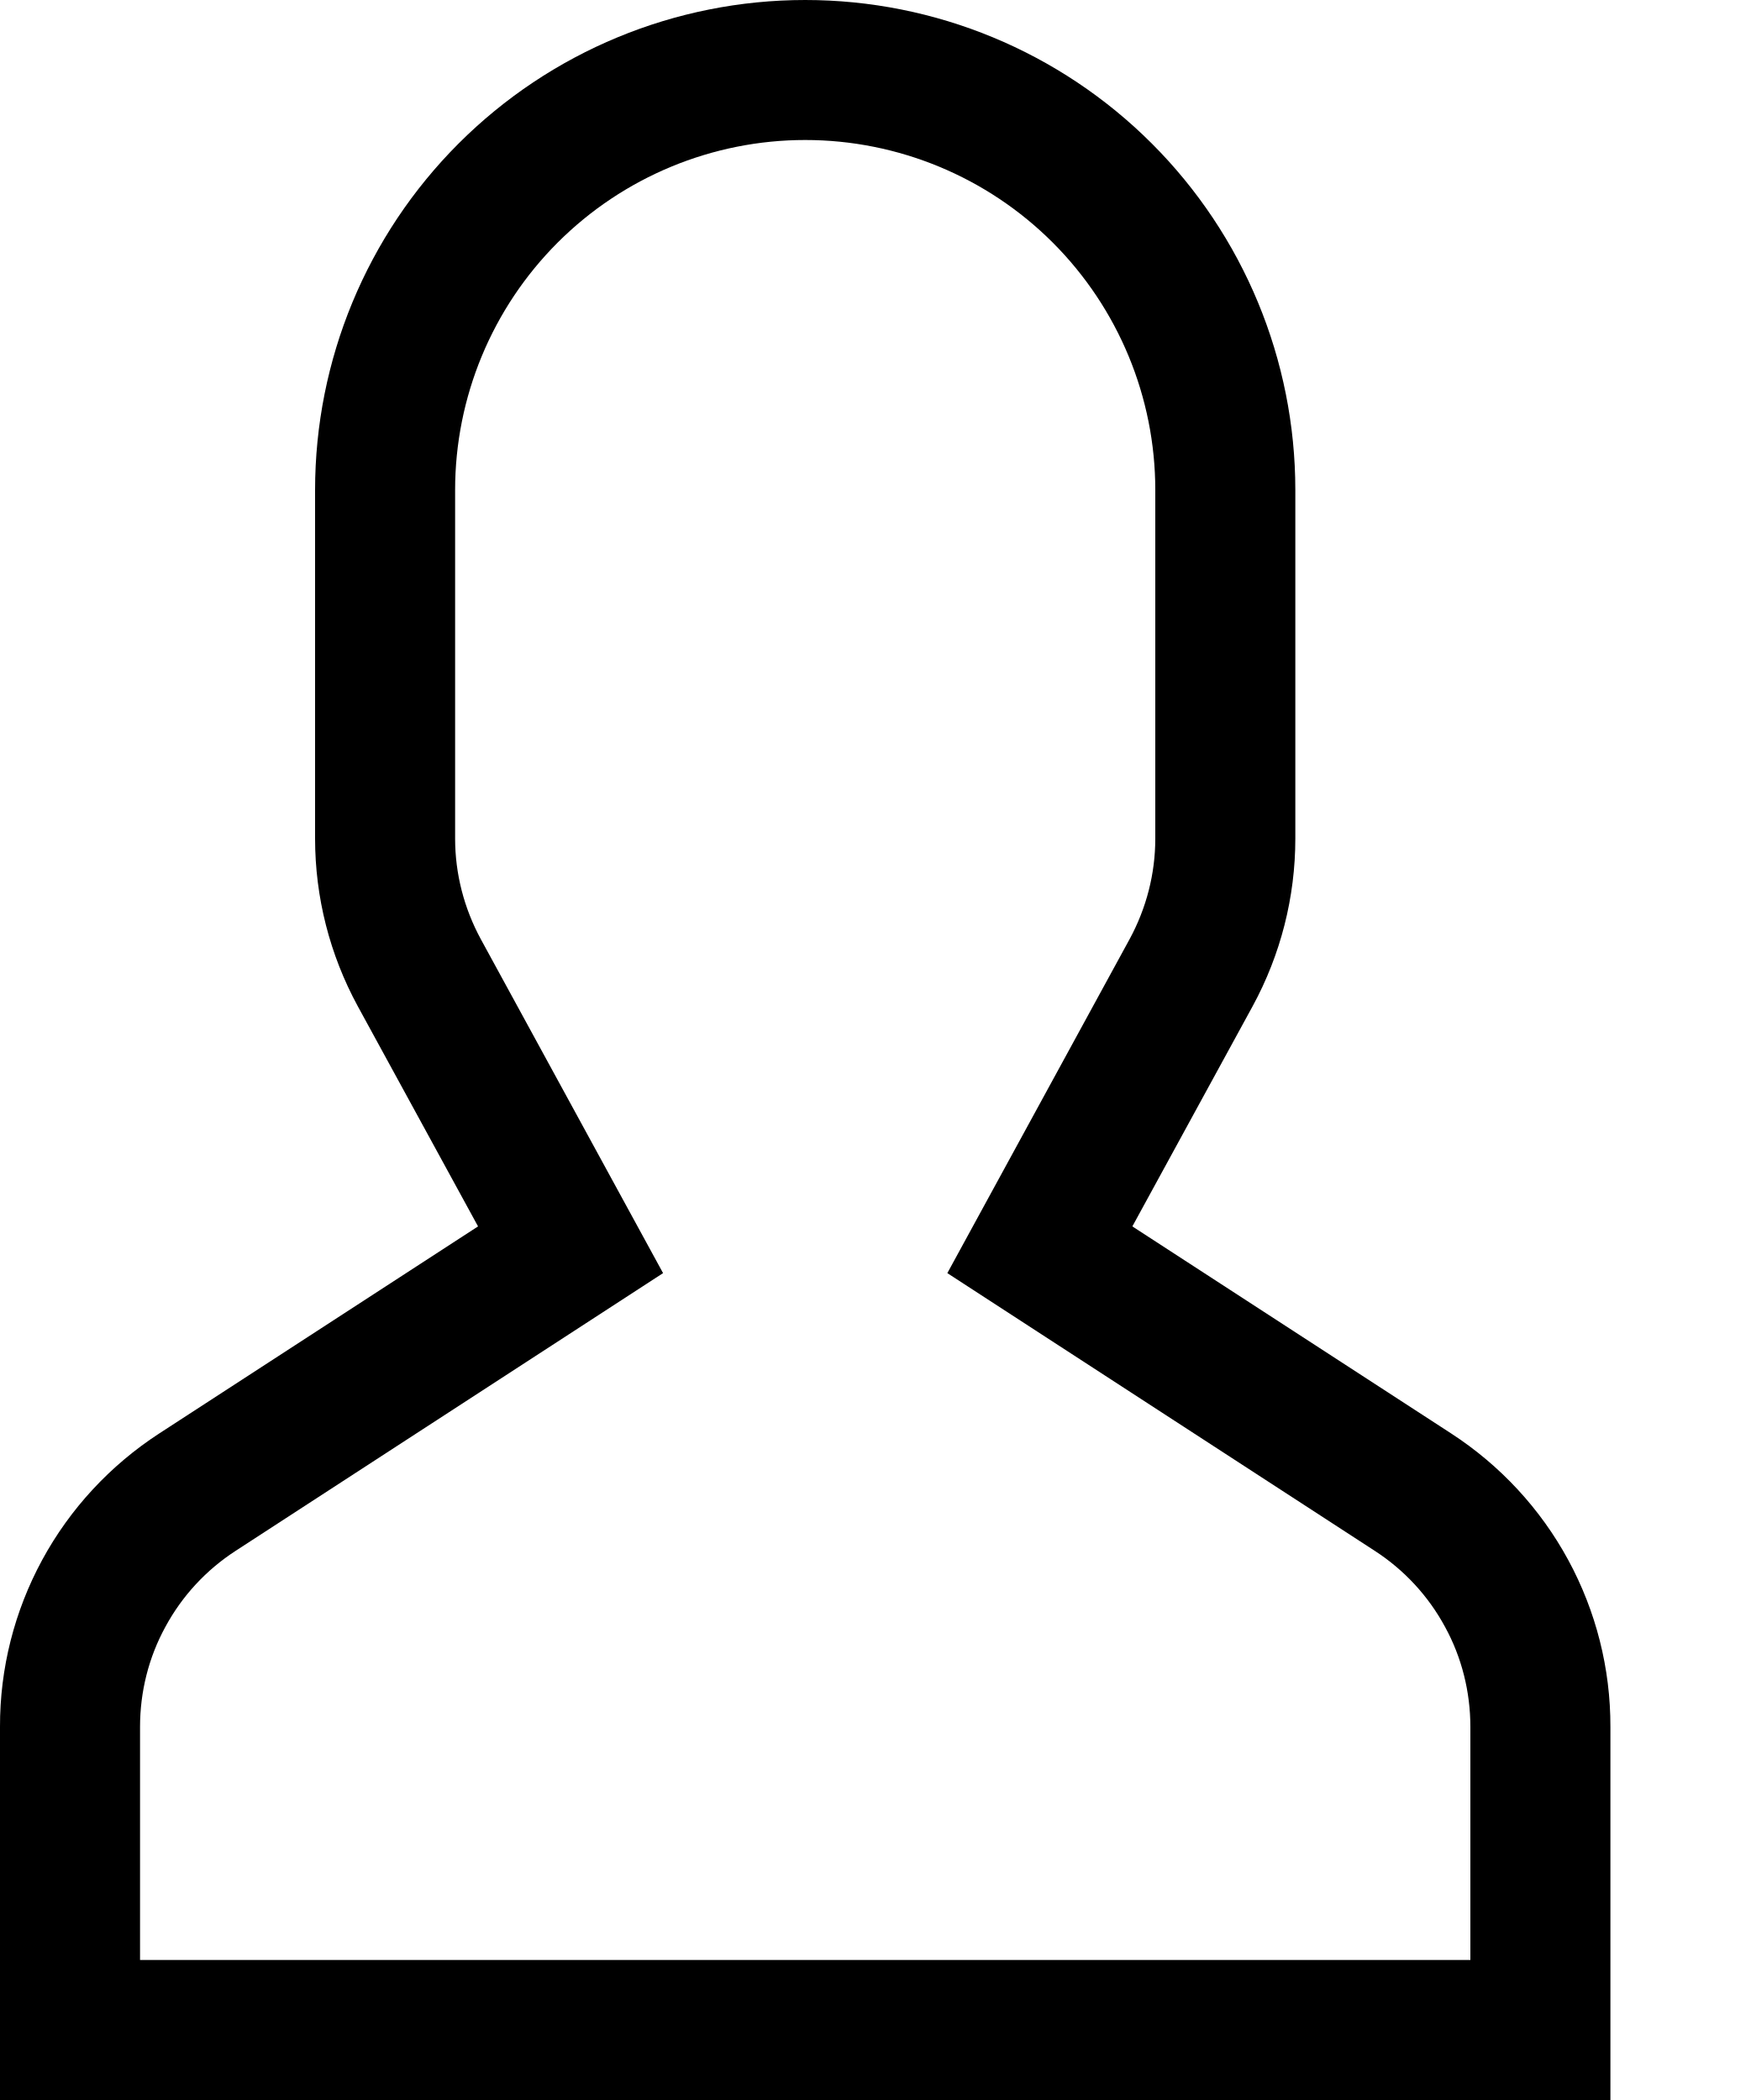
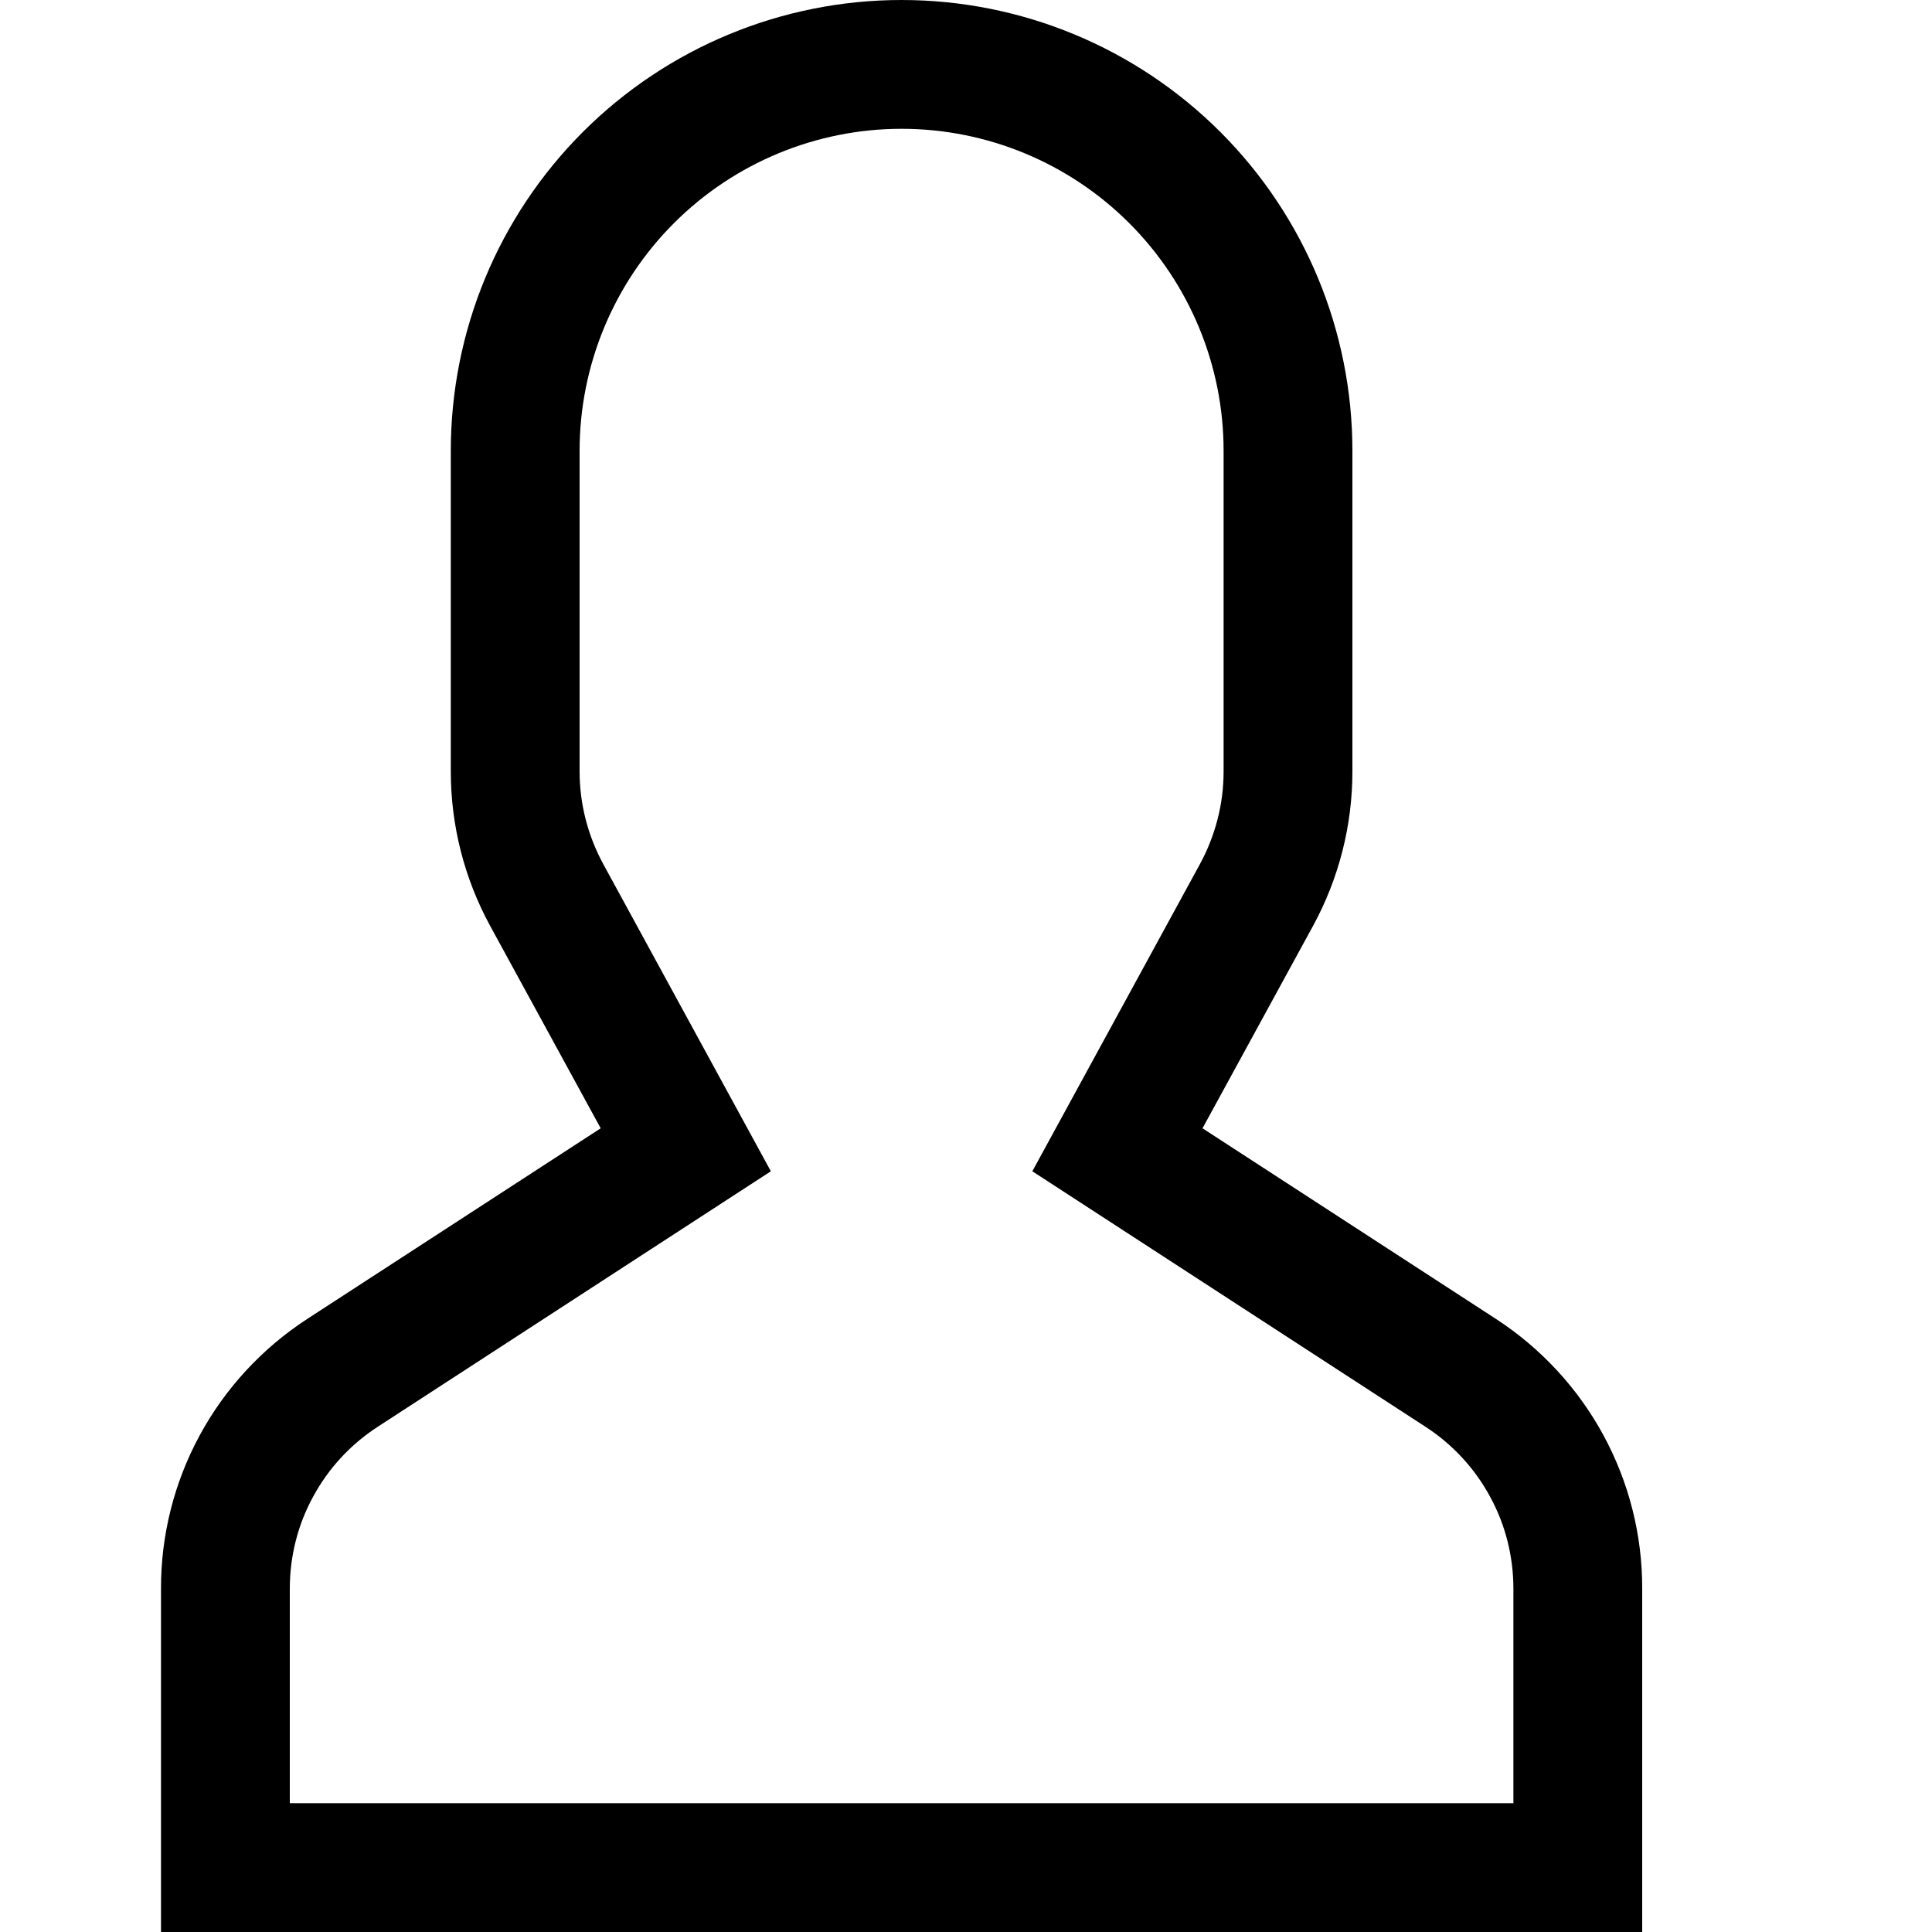
- <svg xmlns="http://www.w3.org/2000/svg" width="10" height="12" viewBox="0 0 10 12" fill="none">
+ <svg xmlns="http://www.w3.org/2000/svg" width="20" height="20" viewBox="0 0 10 12" fill="none">
  <path d="M8.29 8.191L6.469 7.008L7.156 5.75C7.316 5.456 7.4 5.127 7.4 4.792V2.8C7.4 2.057 7.105 1.345 6.58 0.82C6.055 0.295 5.343 0 4.6 0C3.857 0 3.145 0.295 2.62 0.82C2.095 1.345 1.8 2.057 1.8 2.8V4.792C1.8 5.127 1.884 5.456 2.044 5.75L2.731 7.008L0.91 8.191C0.63 8.373 0.4 8.621 0.241 8.914C0.082 9.207 -0.001 9.535 3.54871e-06 9.868V12H9.2V9.868C9.201 9.535 9.118 9.207 8.959 8.914C8.8 8.621 8.57 8.373 8.29 8.191ZM8.4 11.2H0.8V9.868C0.8 9.668 0.849 9.471 0.945 9.296C1.04 9.12 1.178 8.971 1.346 8.862L3.788 7.275L2.747 5.367C2.651 5.19 2.6 4.993 2.6 4.792V2.8C2.6 2.27 2.811 1.761 3.186 1.386C3.561 1.011 4.07 0.8 4.6 0.8C5.13 0.8 5.639 1.011 6.014 1.386C6.389 1.761 6.6 2.27 6.6 2.8V4.792C6.6 4.993 6.549 5.19 6.453 5.367L5.412 7.275L7.854 8.862C8.022 8.971 8.16 9.12 8.255 9.296C8.351 9.471 8.4 9.668 8.4 9.868V11.2Z" fill="black" />
</svg>
